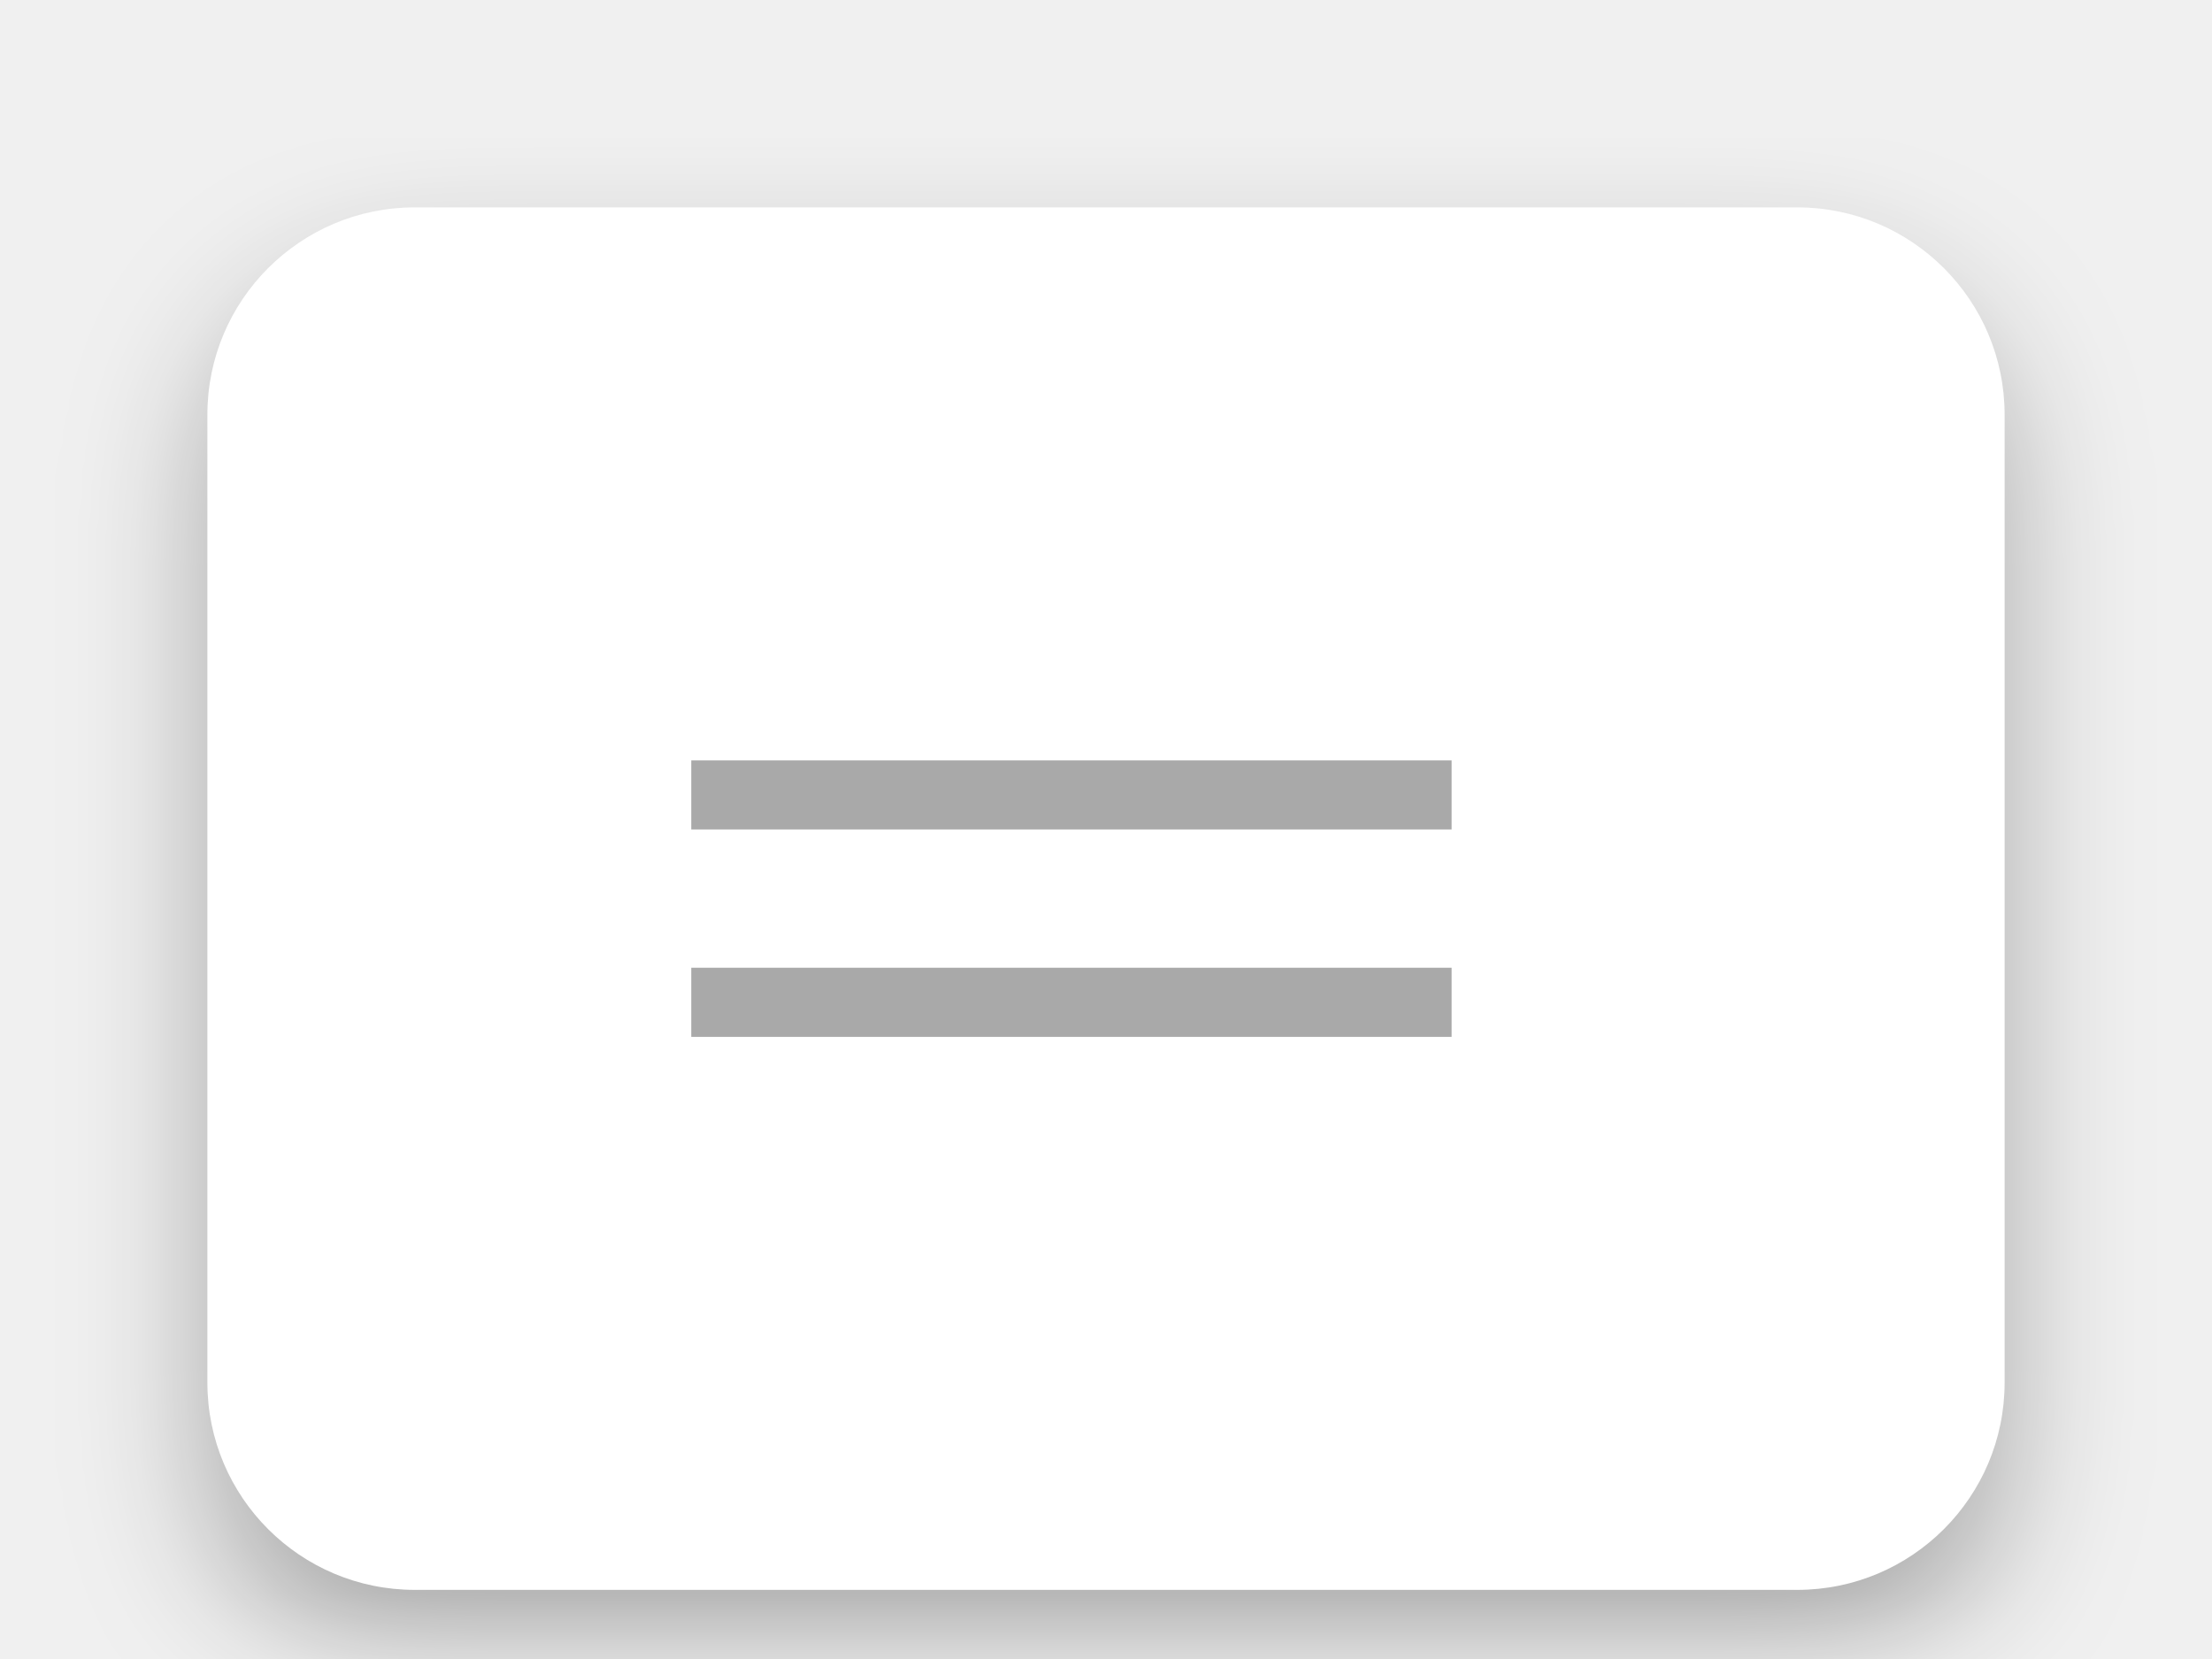
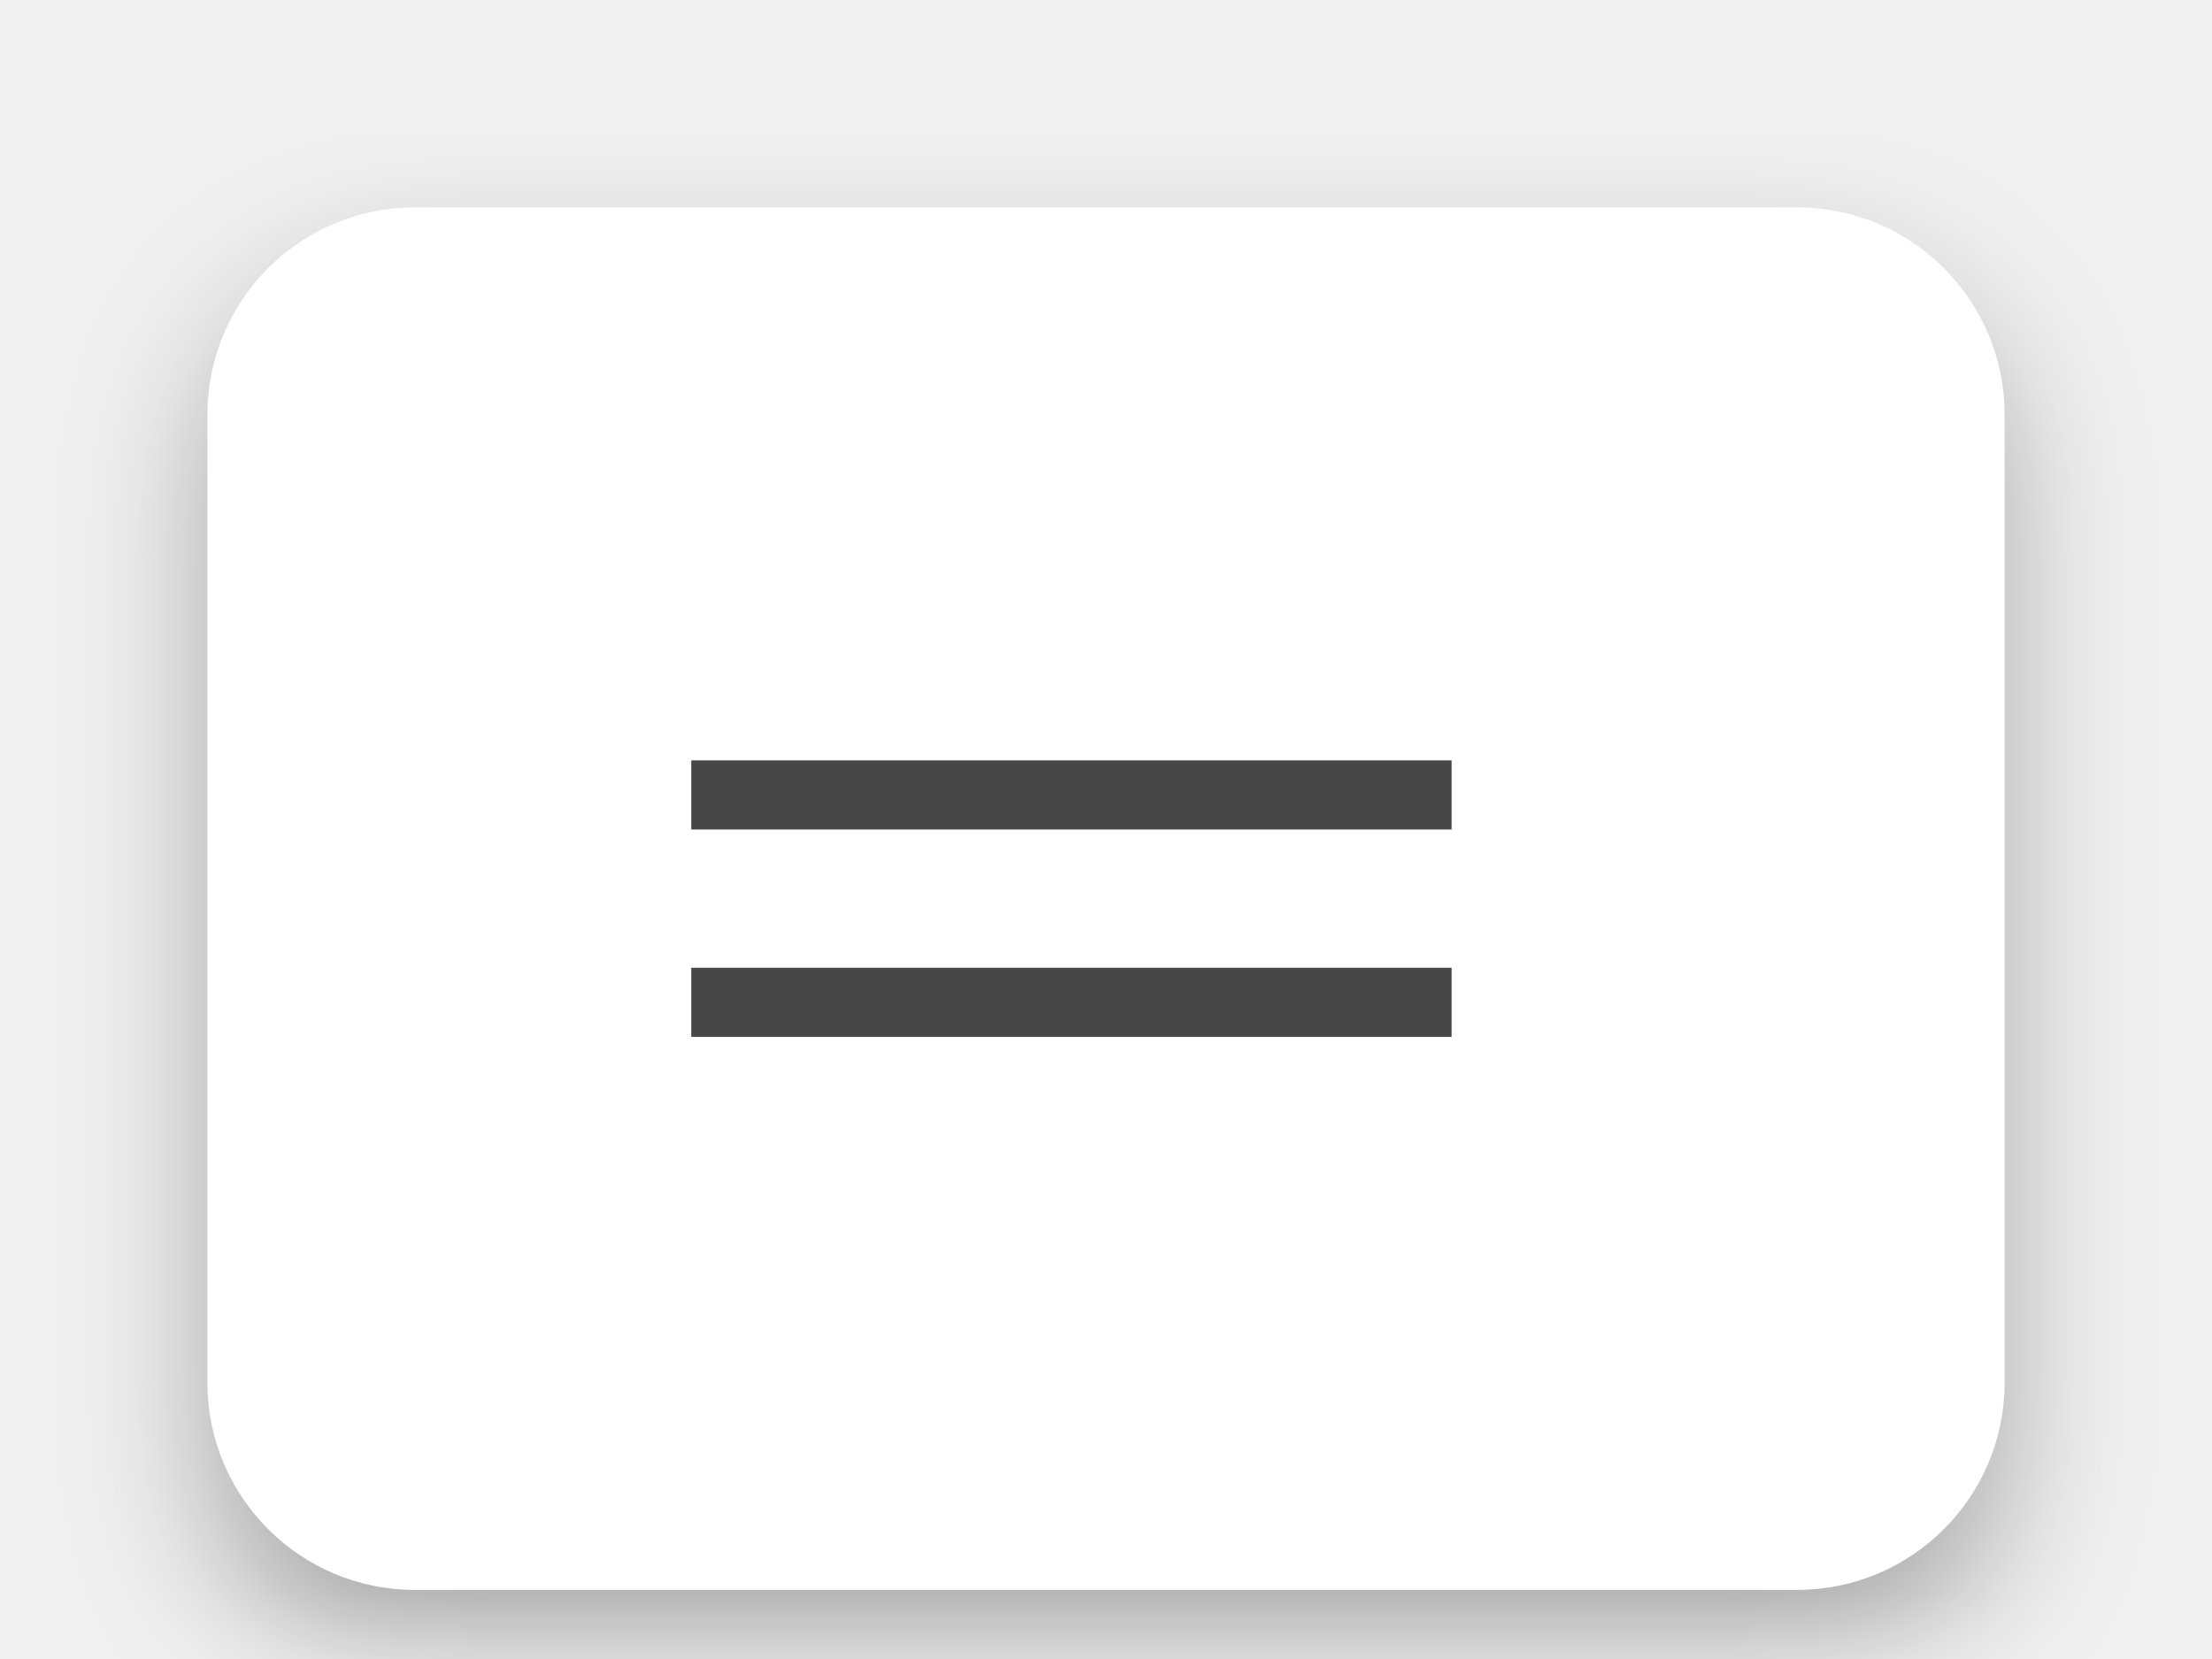
<svg xmlns="http://www.w3.org/2000/svg" version="1.1" width="32px" height="24px" viewBox="0 0 32 24">
  <defs>
    <filter id="f1">
      <feGaussianBlur in="SourceGraphic" stdDeviation="1" />
    </filter>
  </defs>
  <rect x="3" y="4" fill="#000000" opacity="0.3" width="26" height="20" rx="3" ry="3" filter="url(#f1)" />
  <rect x="3" y="3" fill="#FFFFFF" width="26" height="20" rx="3" ry="3" />
-   <line x1="10" y1="11.5" x2="21" y2="11.5" stroke="#A9A9A9" />
-   <line x1="10" y1="14.5" x2="21" y2="14.5" stroke="#A9A9A9" />
+   <line x1="10" y1="11.5" x2="21" y2="11.5" stroke="#464646" />
+   <line x1="10" y1="14.5" x2="21" y2="14.5" stroke="#464646" />
</svg>
